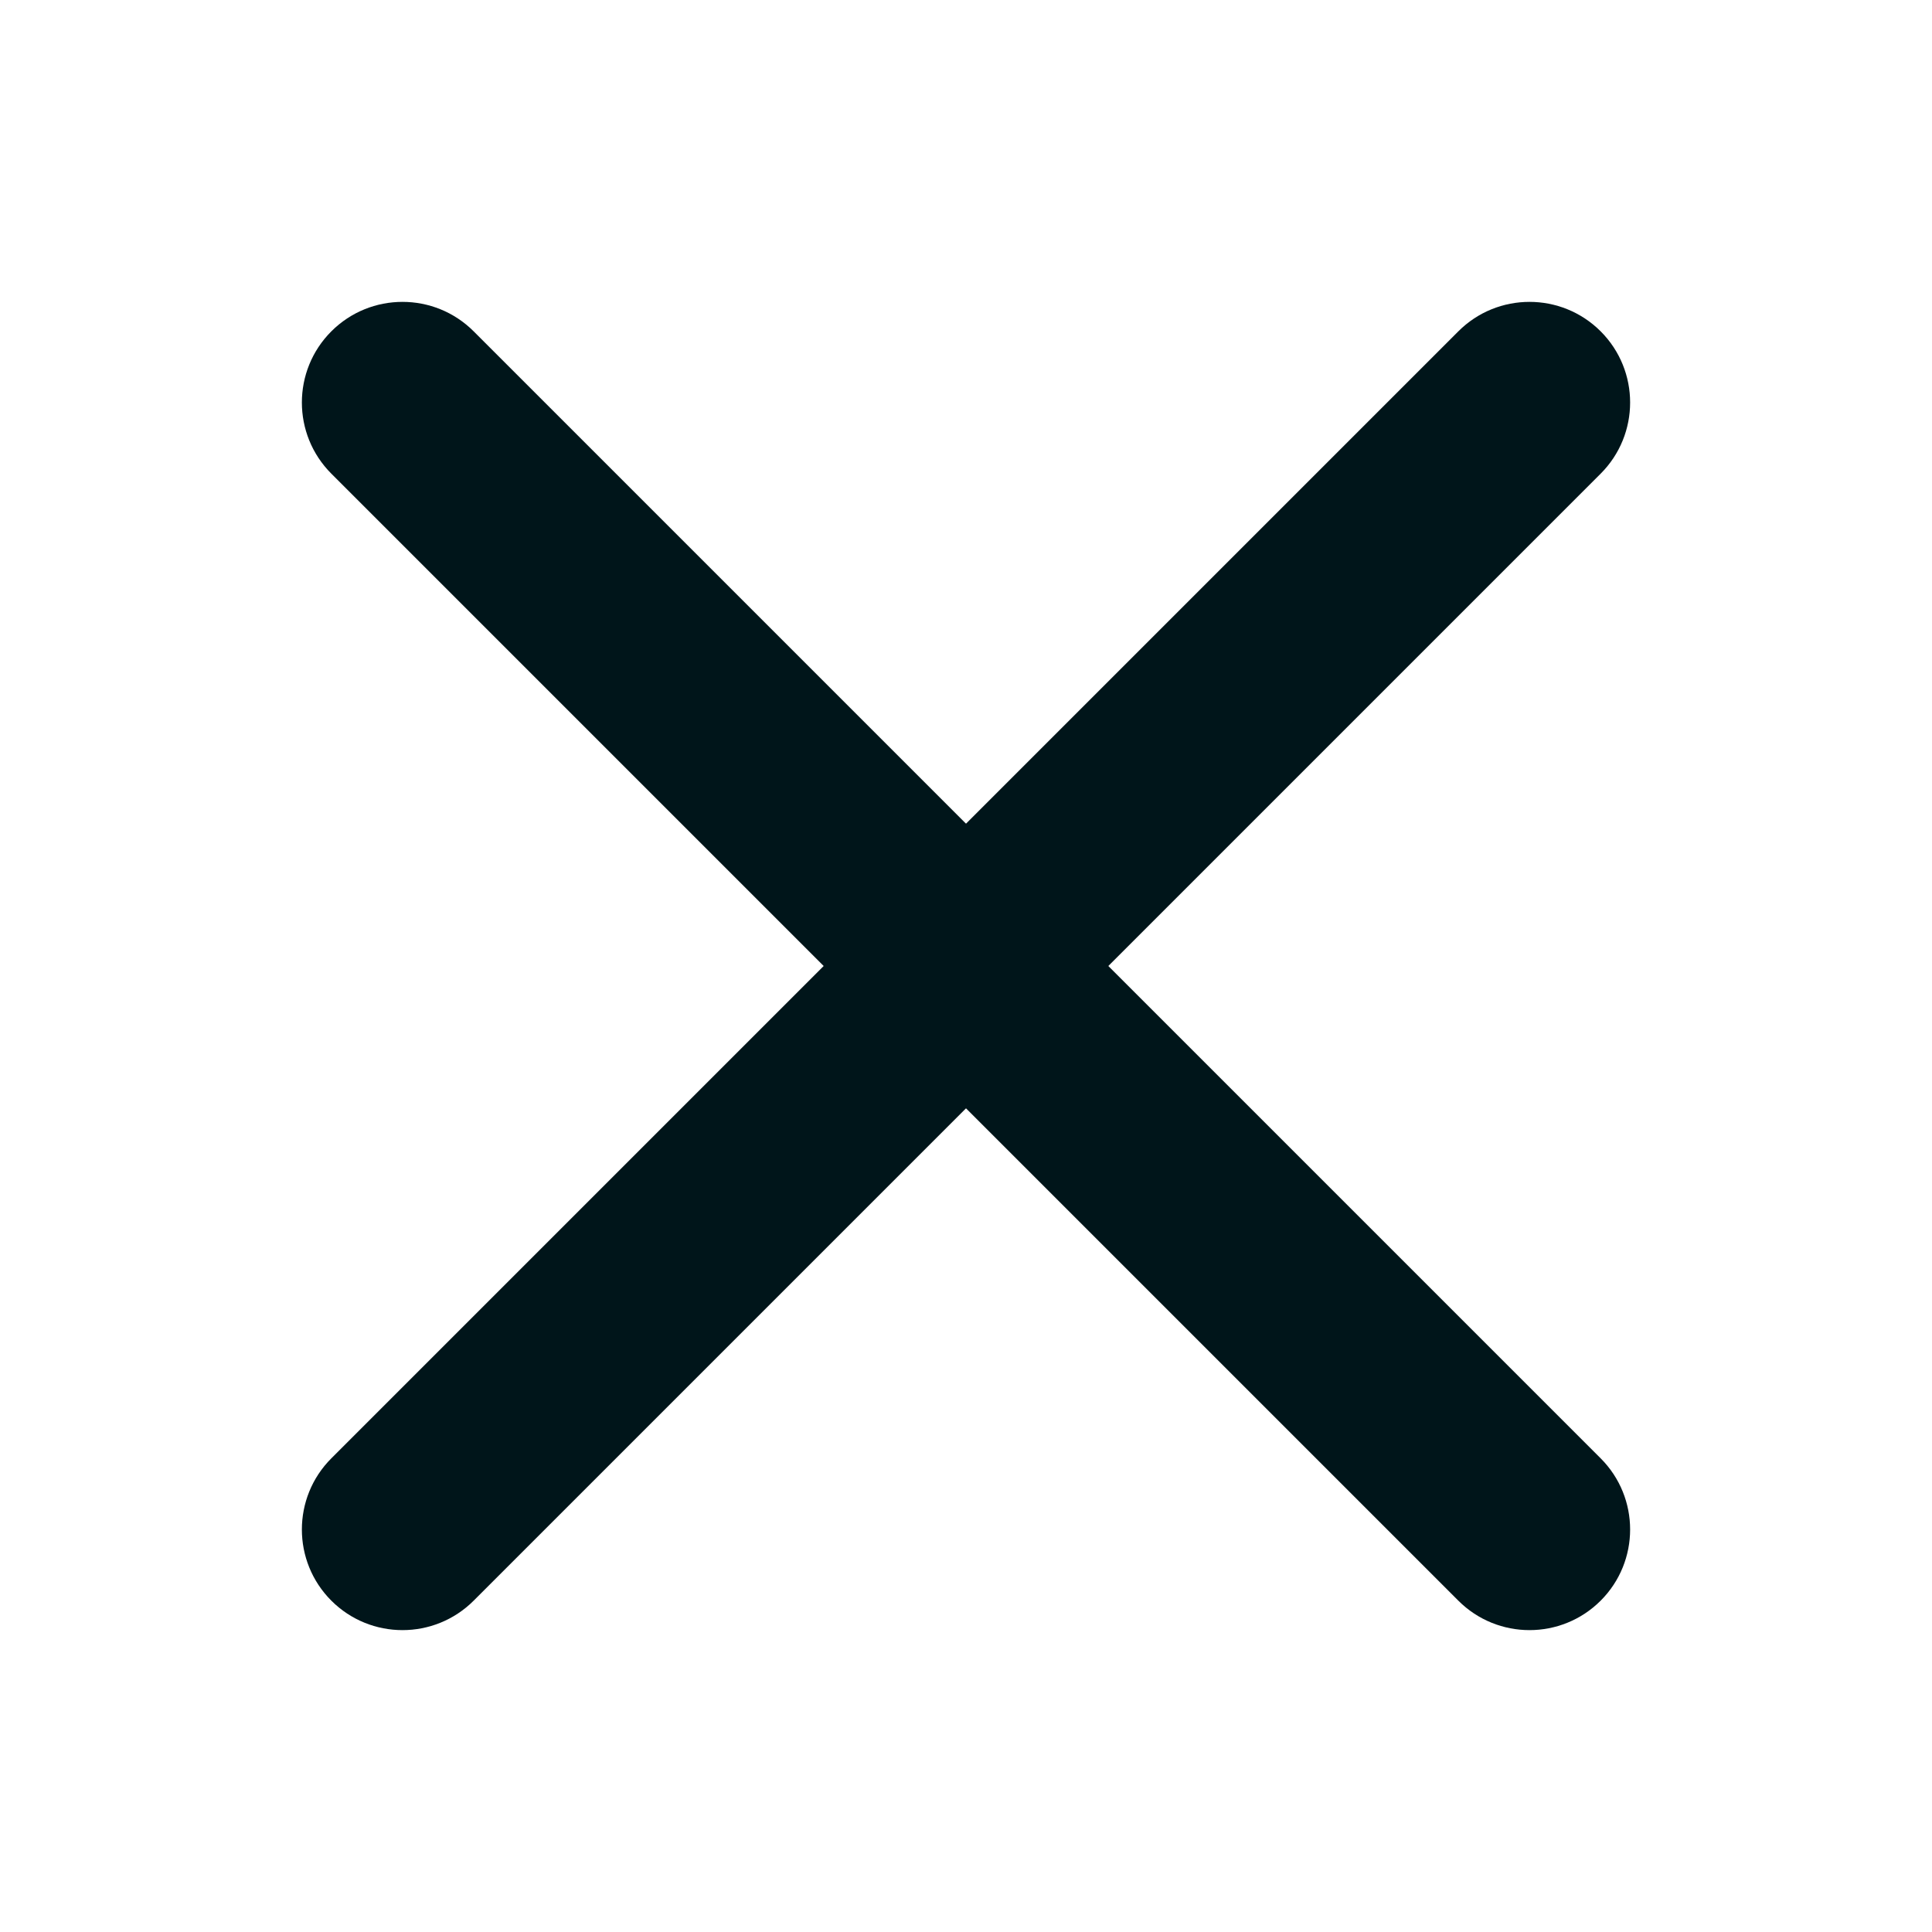
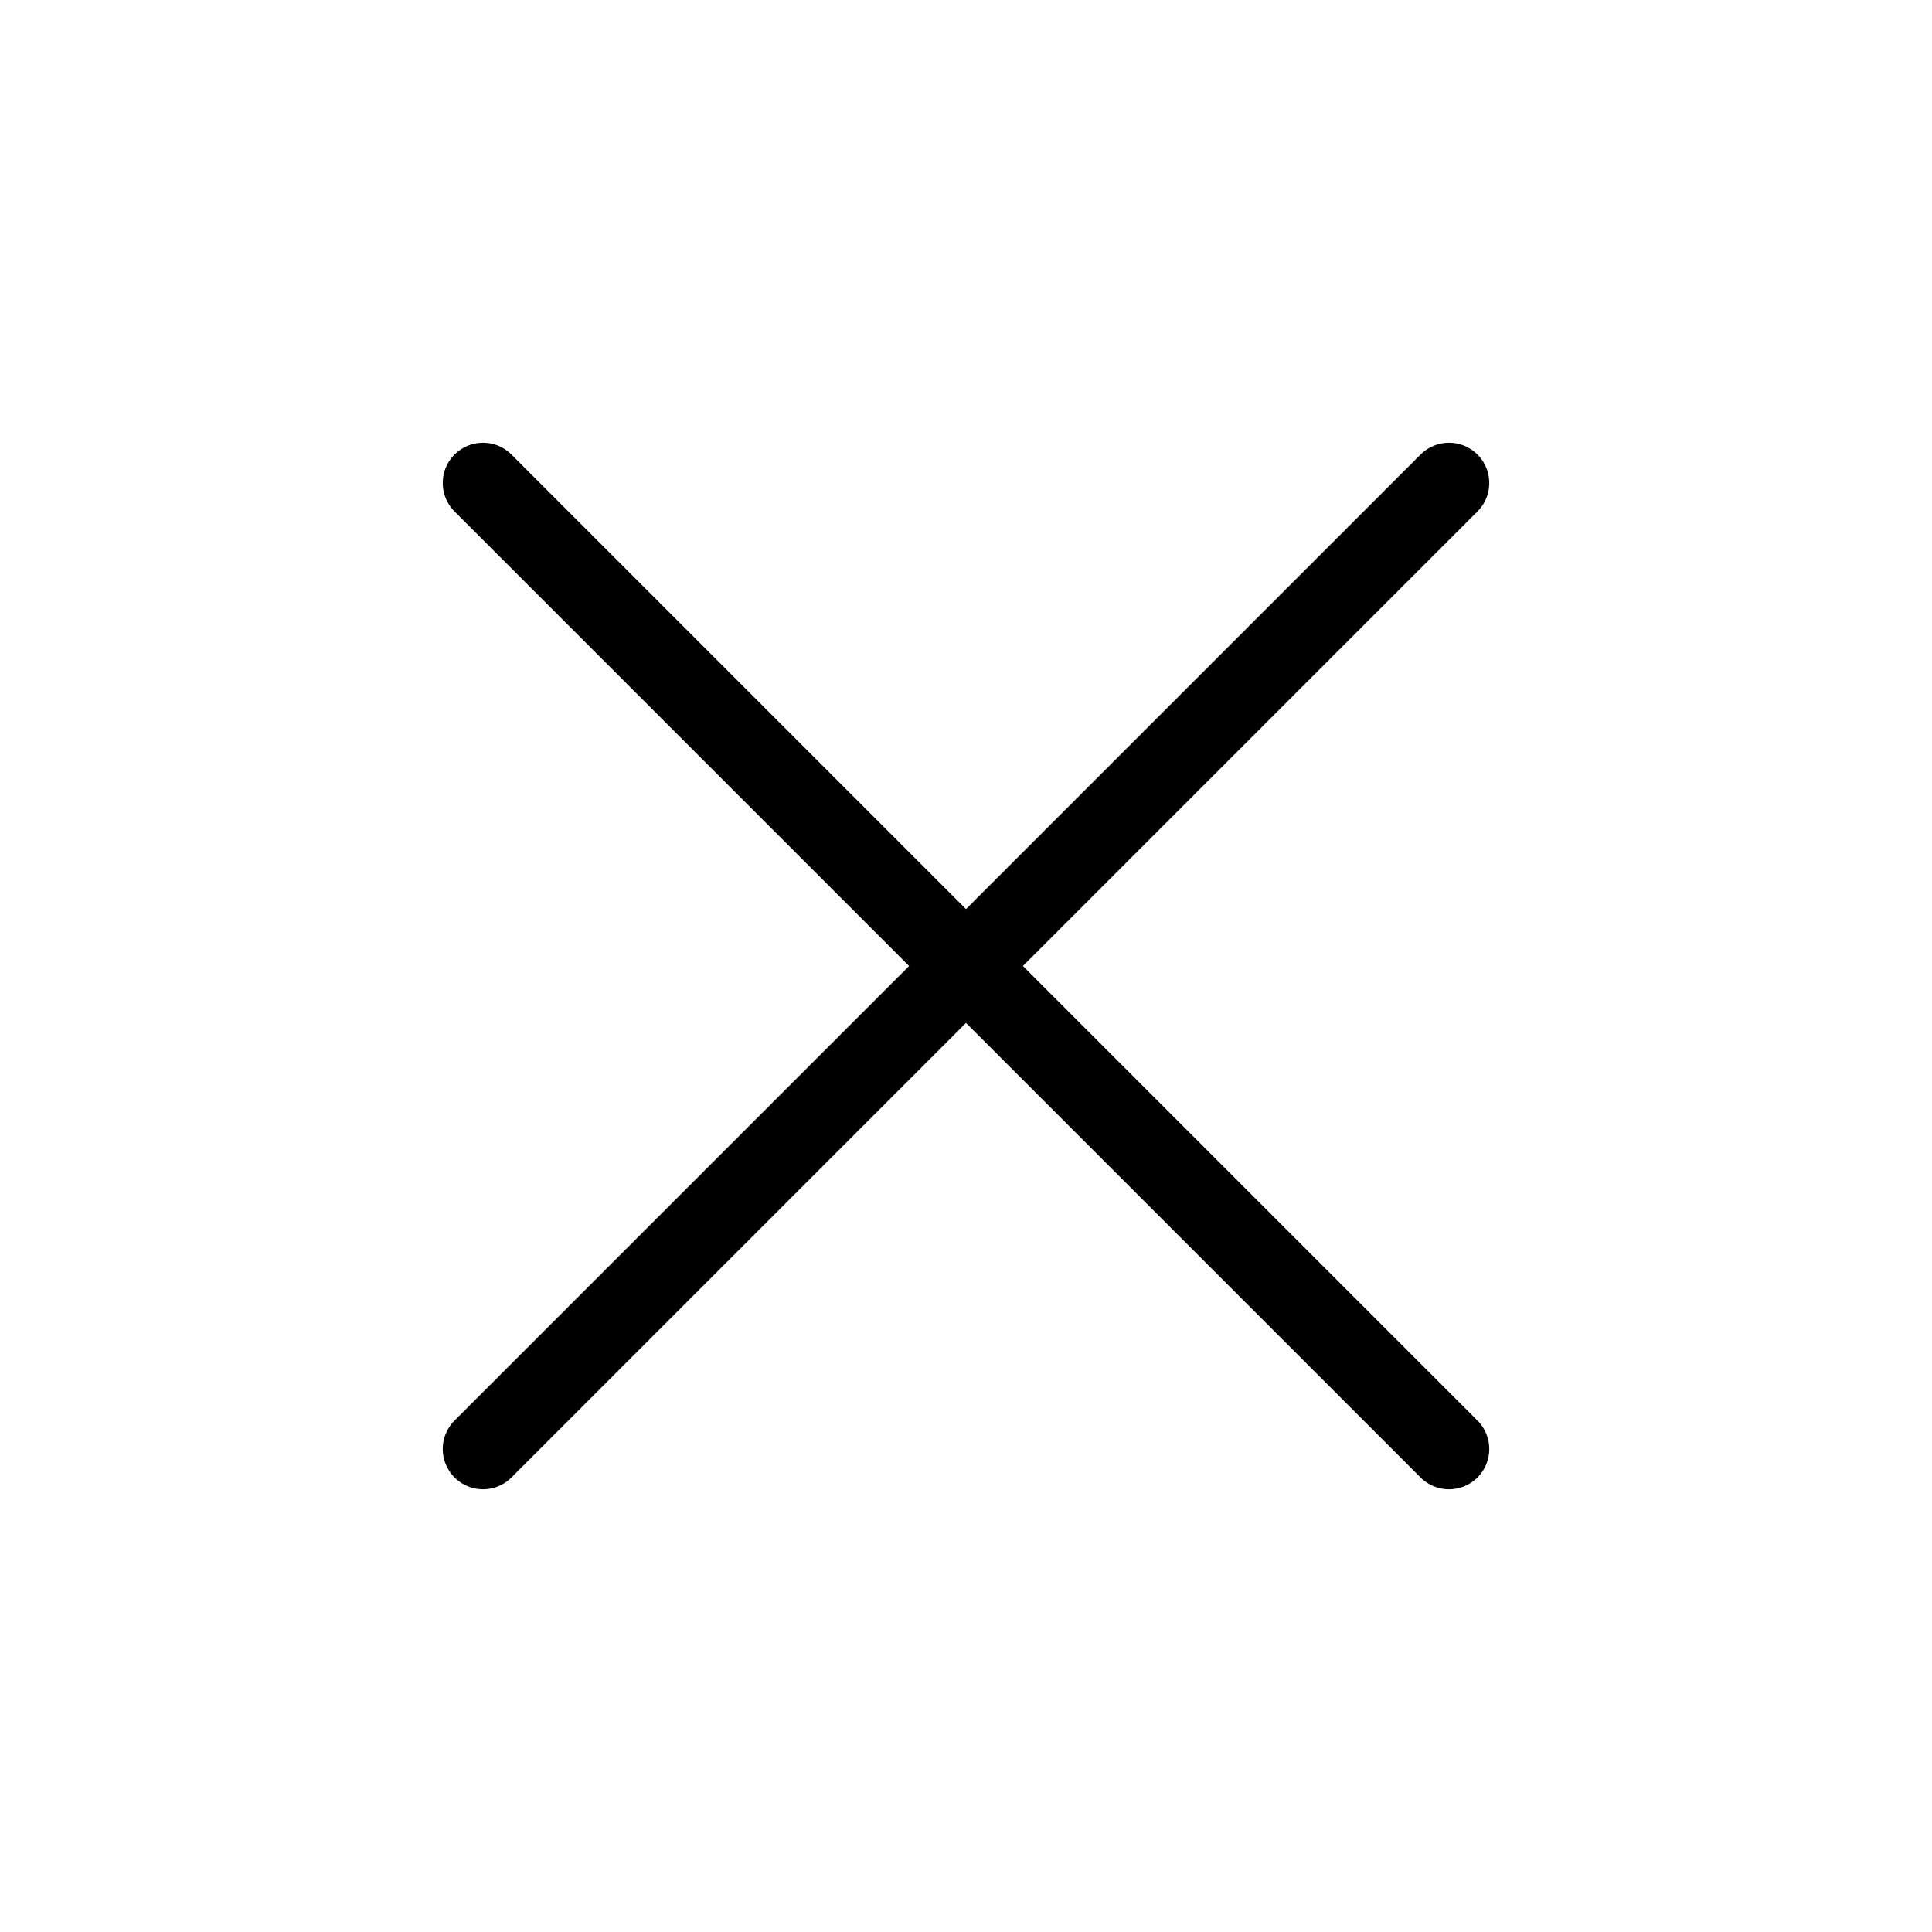
- <svg xmlns="http://www.w3.org/2000/svg" width="24" height="24" viewBox="0 0 24 24" fill="none">
-   <path fill-rule="evenodd" clip-rule="evenodd" d="M19.884 4.116C20.372 4.604 20.372 5.396 19.884 5.884L5.884 19.884C5.396 20.372 4.604 20.372 4.116 19.884C3.628 19.396 3.628 18.604 4.116 18.116L18.116 4.116C18.604 3.628 19.396 3.628 19.884 4.116Z" fill="#00151A" />
-   <path fill-rule="evenodd" clip-rule="evenodd" d="M4.116 4.116C4.604 3.628 5.396 3.628 5.884 4.116L19.884 18.116C20.372 18.604 20.372 19.396 19.884 19.884C19.396 20.372 18.604 20.372 18.116 19.884L4.116 5.884C3.628 5.396 3.628 4.604 4.116 4.116Z" fill="#00151A" />
+ <svg xmlns="http://www.w3.org/2000/svg" fill="none" viewBox="0 0 24 24" stroke-width="1" stroke="currentColor" class="size-6">
+   <path stroke-linecap="round" stroke-linejoin="round" d="M6 18 18 6M6 6l12 12" />
</svg>
